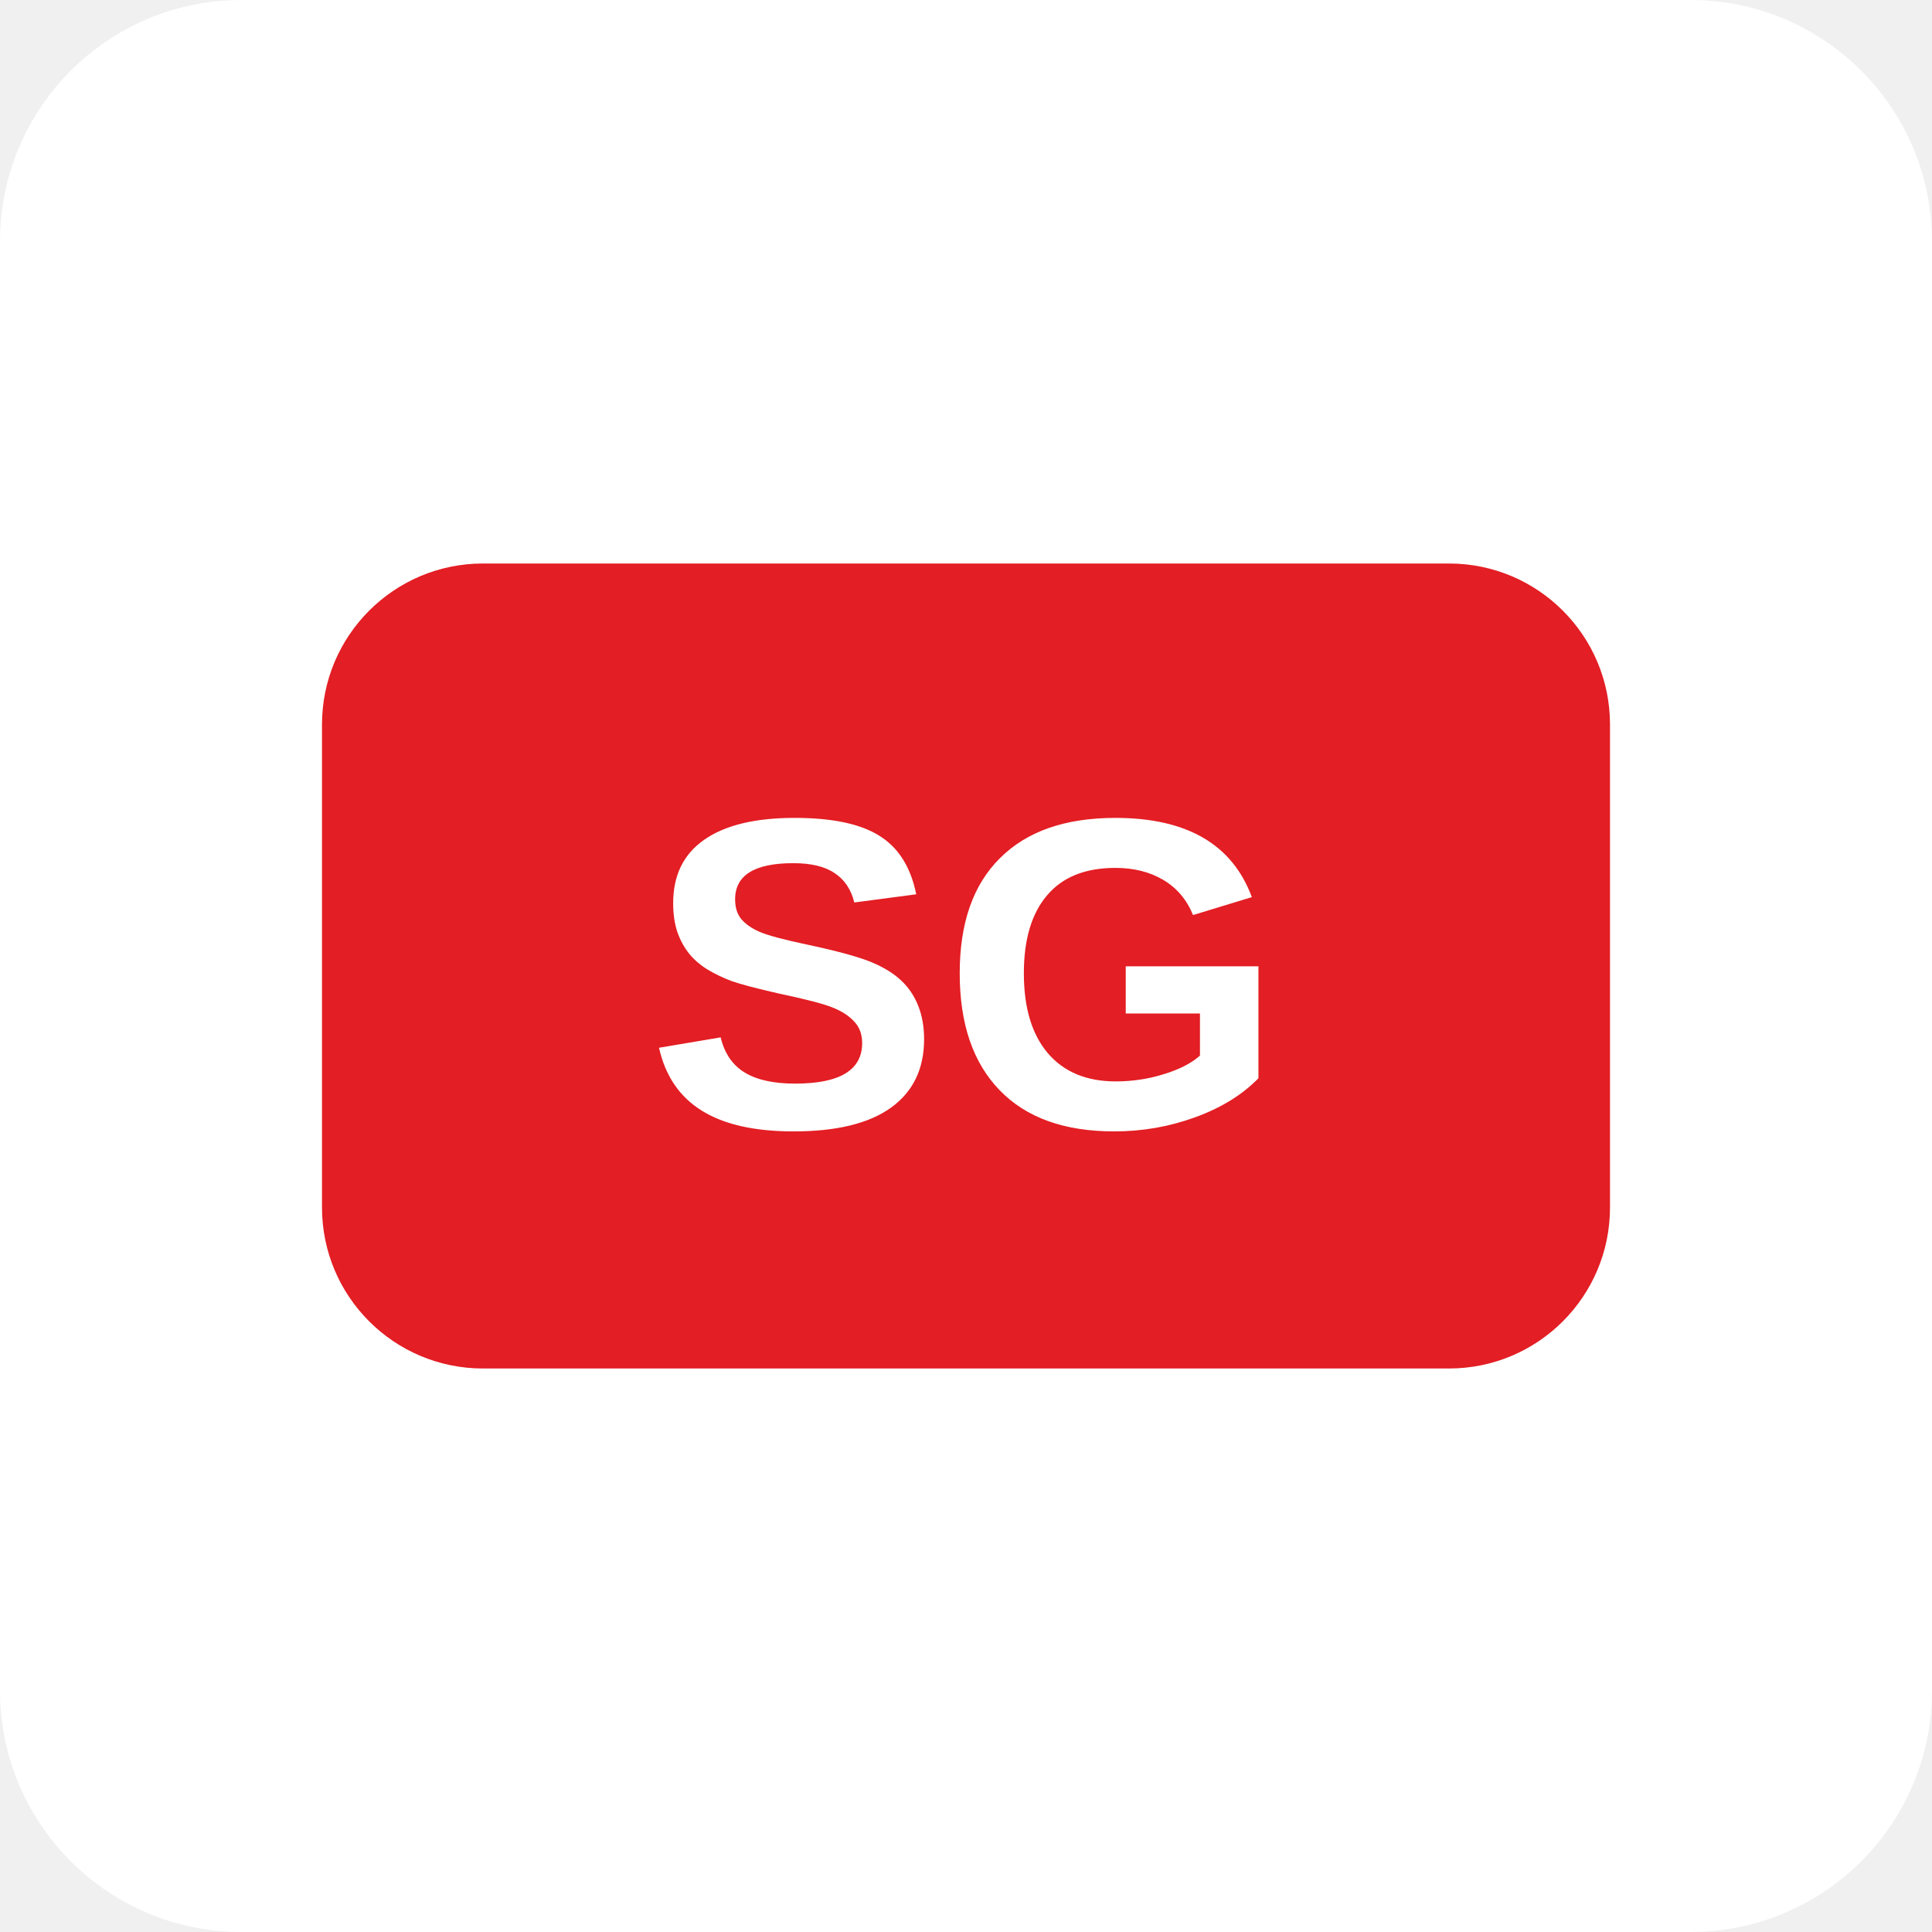
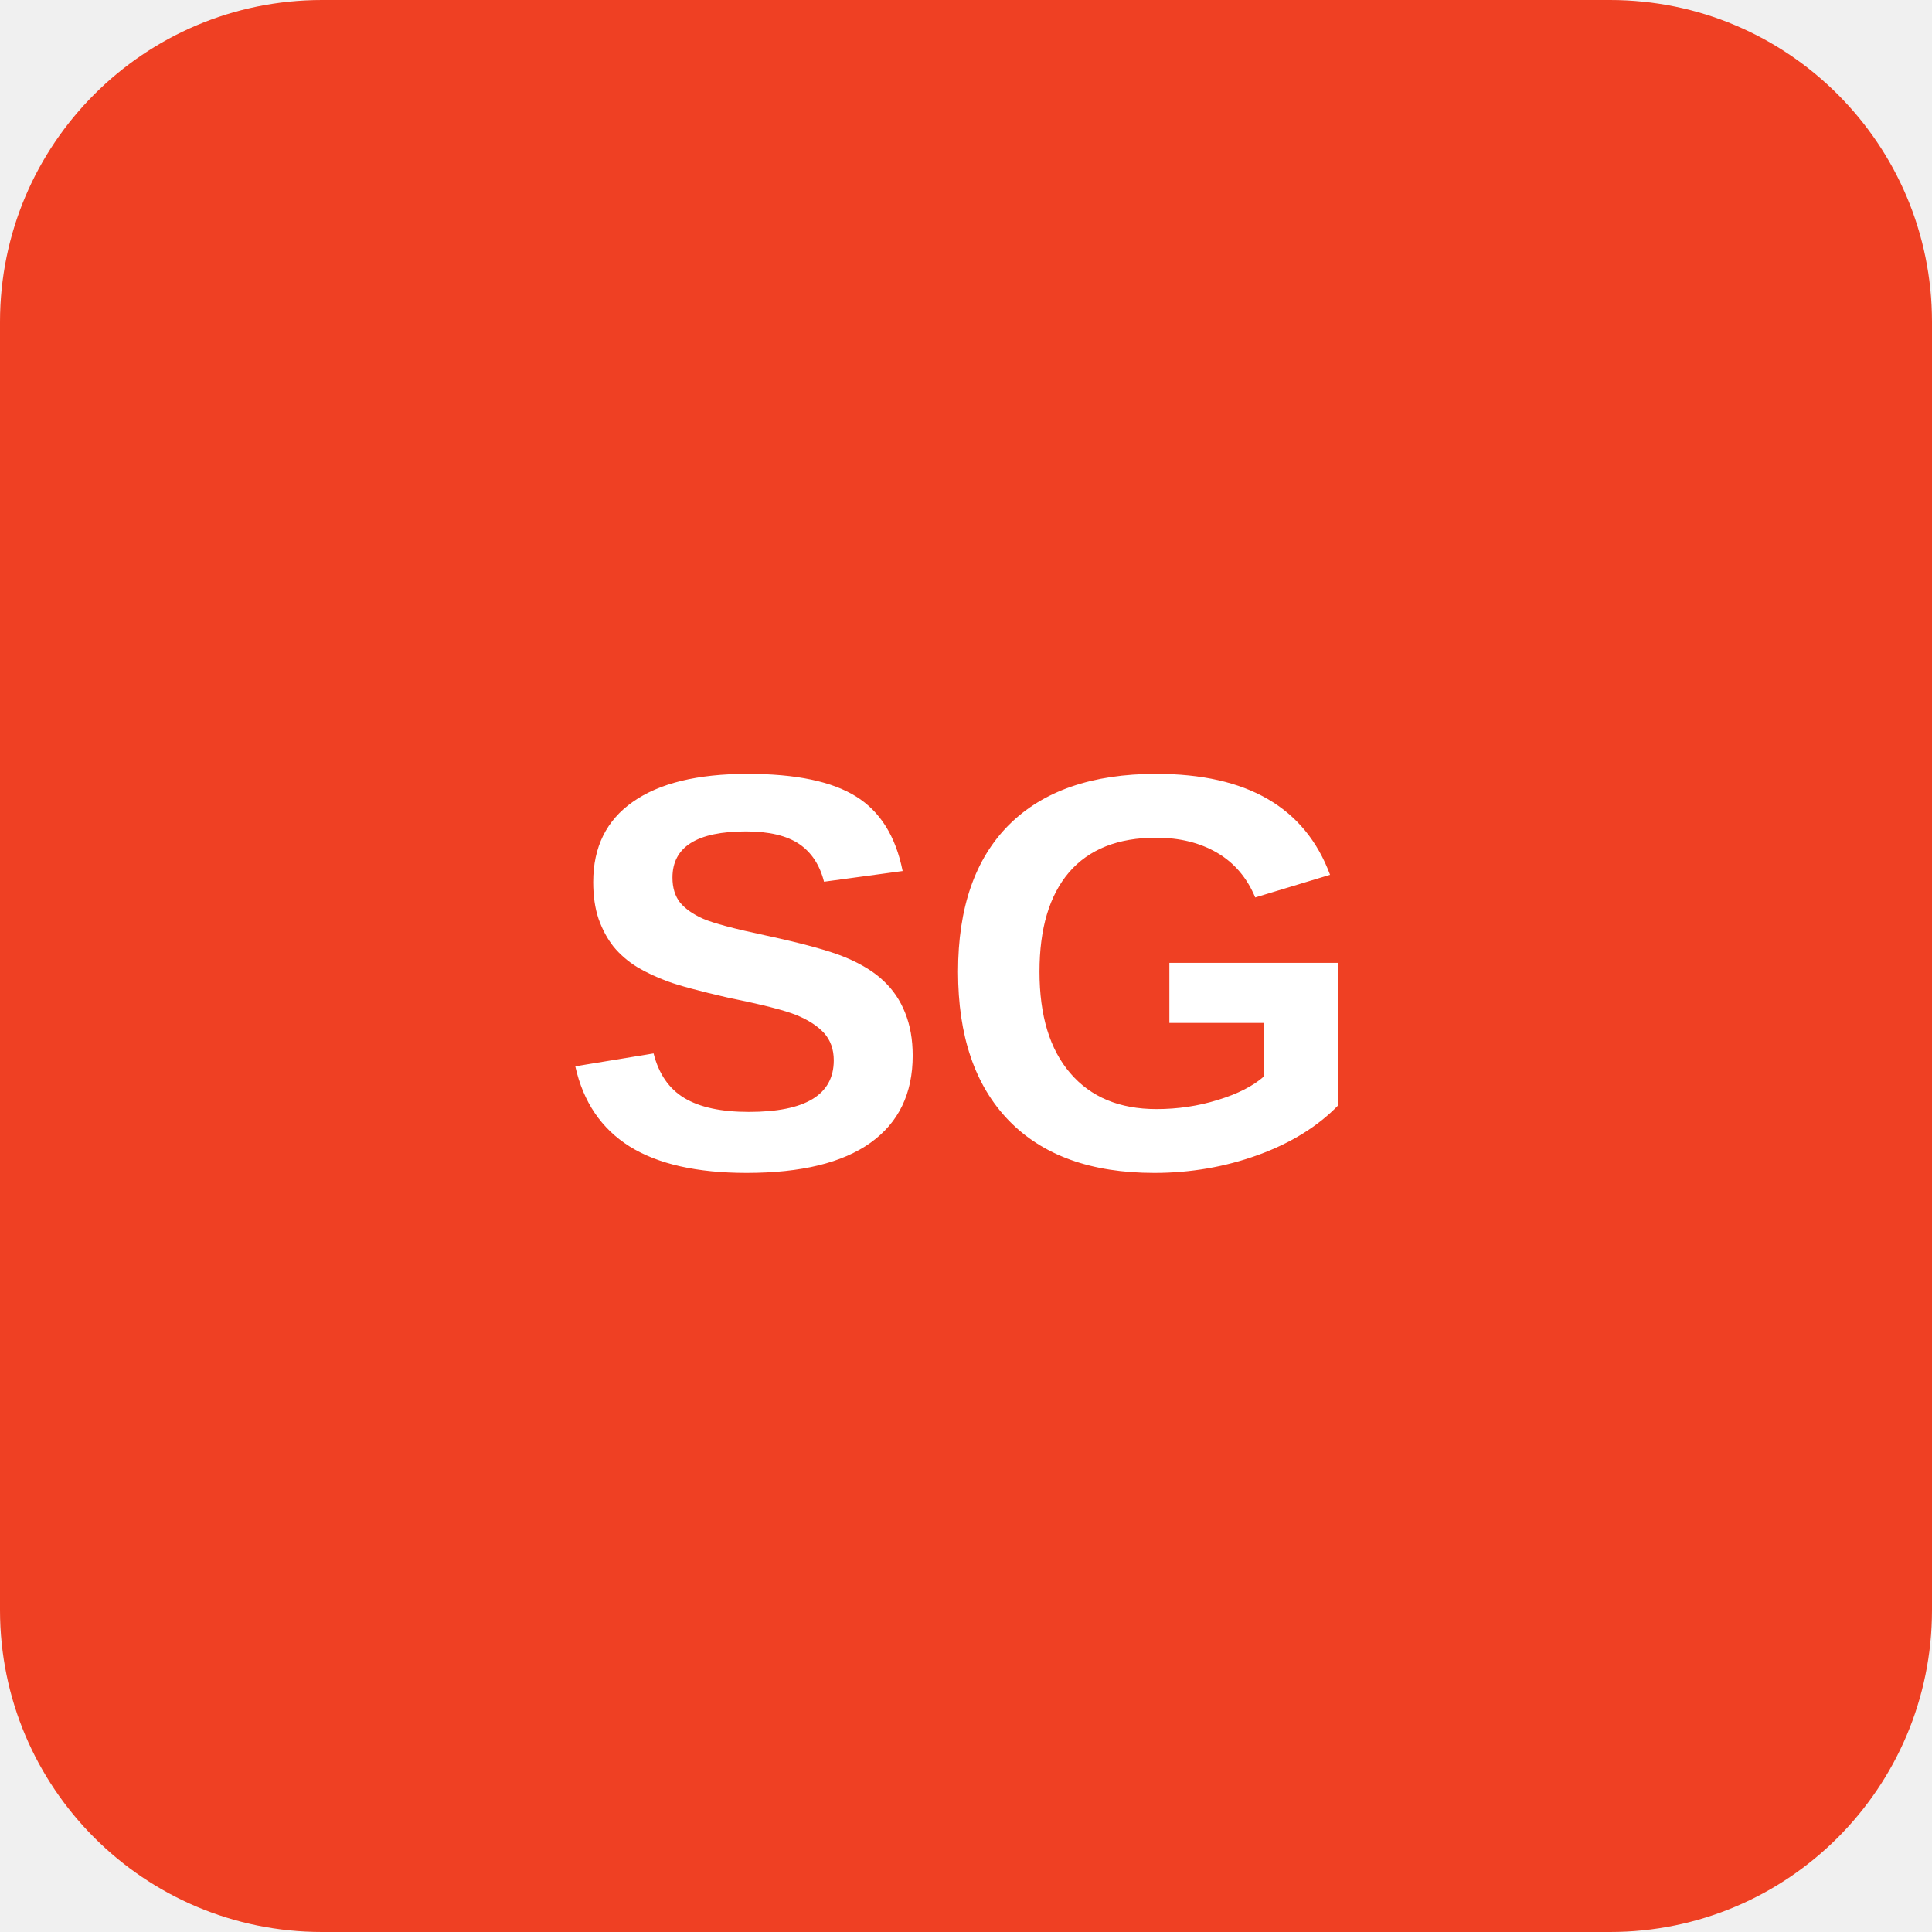
<svg xmlns="http://www.w3.org/2000/svg" viewBox="0 0 96 96" role="img" aria-label="SpiceJet">
-   <rect width="96" height="96" rx="12" fill="#fff" />
-   <rect x="16" y="28" width="64" height="40" rx="8" fill="#E31E24" />
-   <text x="48" y="56" text-anchor="middle" font-family="Arial,sans-serif" font-size="22" font-weight="700" fill="#fff">SG</text>
+   <rect width="96" height="96" rx="16" fill="#EF4023" />
+   <text x="48" y="58" text-anchor="middle" font-family="Arial,Helvetica,sans-serif" font-size="28" font-weight="700" fill="#FFFFFF">SG</text>
</svg>
